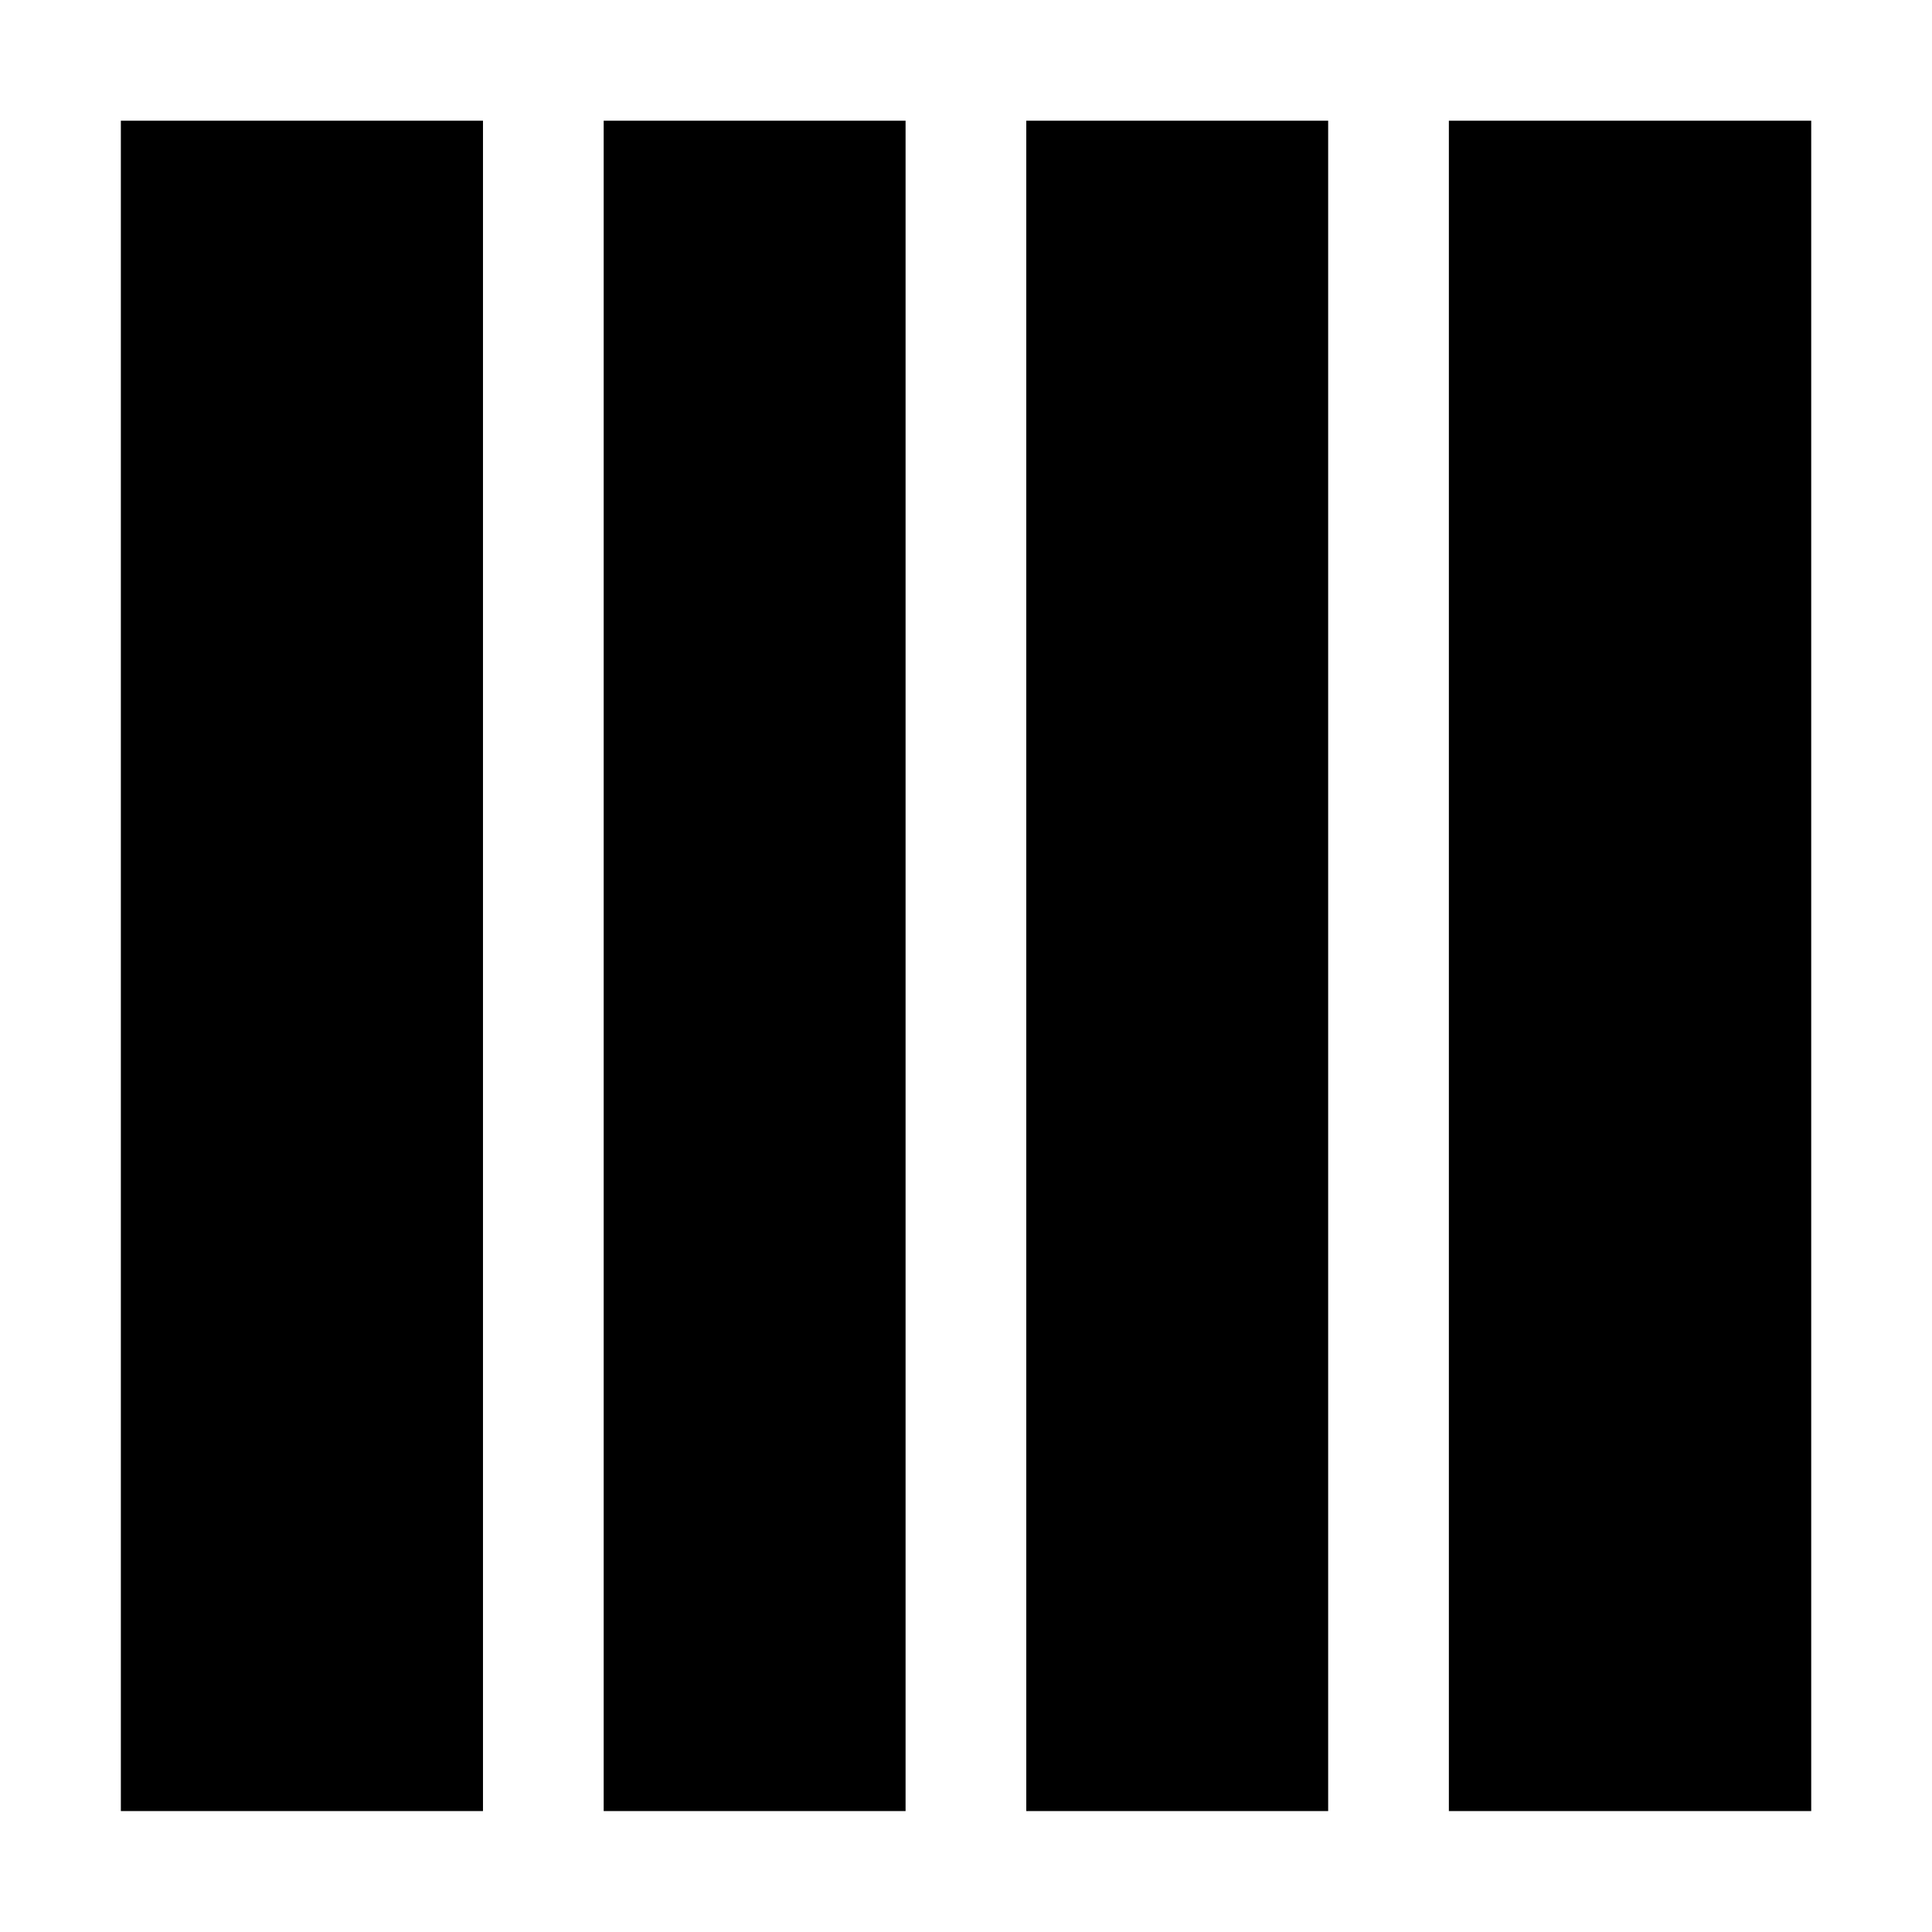
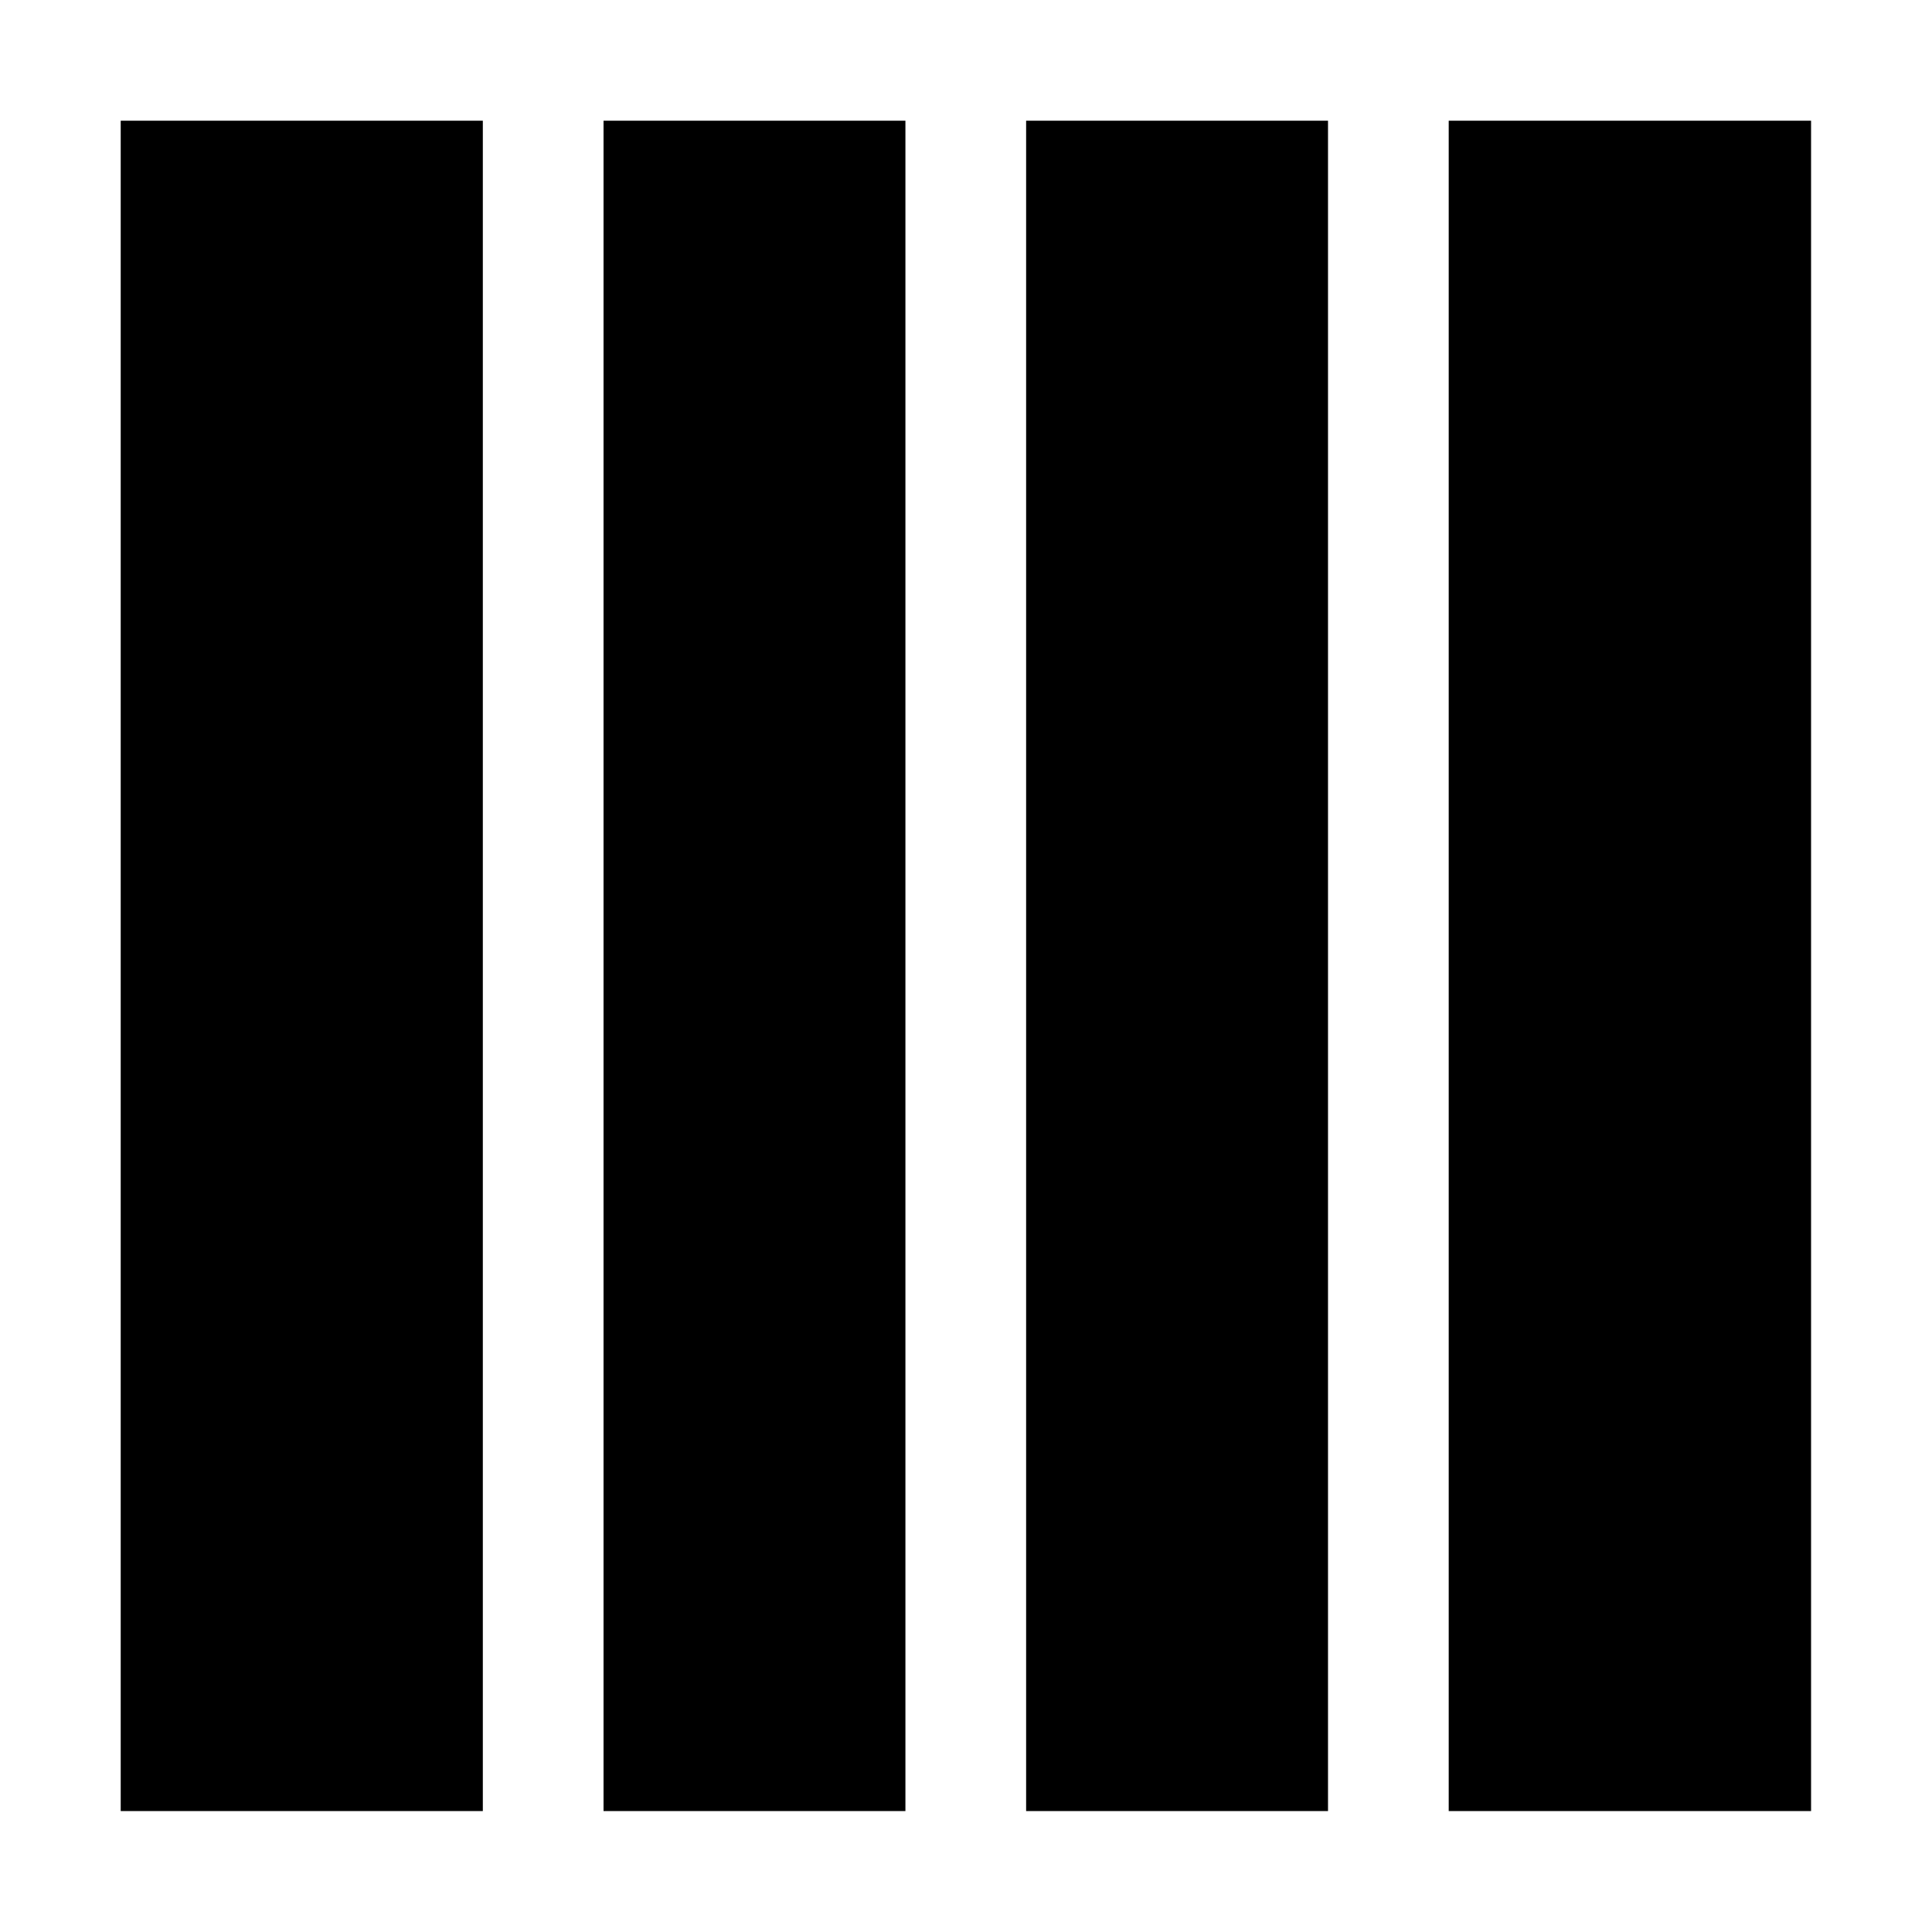
- <svg xmlns="http://www.w3.org/2000/svg" width="32" height="32" viewBox="0 0 8.467 8.467" version="1.1" id="svg5">
-   <defs id="defs2" />
-   <g id="layer1">
-     <g id="g18312" transform="rotate(90,4.233333,4.233333)">
-       <rect style="fill:#000000;fill-opacity:1;stroke:none;stroke-width:0.265" id="rect5623" width="7.408" height="1.588" x="0.529" y="0.529" />
-       <rect style="fill:#000000;fill-opacity:1;stroke:none;stroke-width:0.242" id="rect5889" width="7.408" height="1.323" x="0.529" y="4.498" />
-       <rect style="fill:#000000;fill-opacity:1;stroke:none;stroke-width:0.265" id="rect6203" width="7.408" height="1.587" x="0.529" y="6.35" />
-       <rect style="fill:#000000;fill-opacity:1;stroke:none;stroke-width:0.265" id="rect6205" width="7.408" height="1.323" x="0.529" y="2.646" />
-     </g>
-   </g>
+ <svg xmlns="http://www.w3.org/2000/svg" width="32" height="32" viewBox="0 0 8.467 8.467">
+   <path style="fill:#000;fill-opacity:1;stroke:none;stroke-width:.265" d="M.529.529h7.408v1.588H.529z" transform="rotate(90 4.233 4.233)" />
+   <path style="fill:#000;fill-opacity:1;stroke:none;stroke-width:.242" d="M.529 4.498h7.408v1.323H.529z" transform="rotate(90 4.233 4.233)" />
+   <path style="fill:#000;fill-opacity:1;stroke:none;stroke-width:.265" d="M.529 6.35h7.408v1.587H.529zM.529 2.646h7.408v1.323H.529z" transform="rotate(90 4.233 4.233)" />
</svg>
